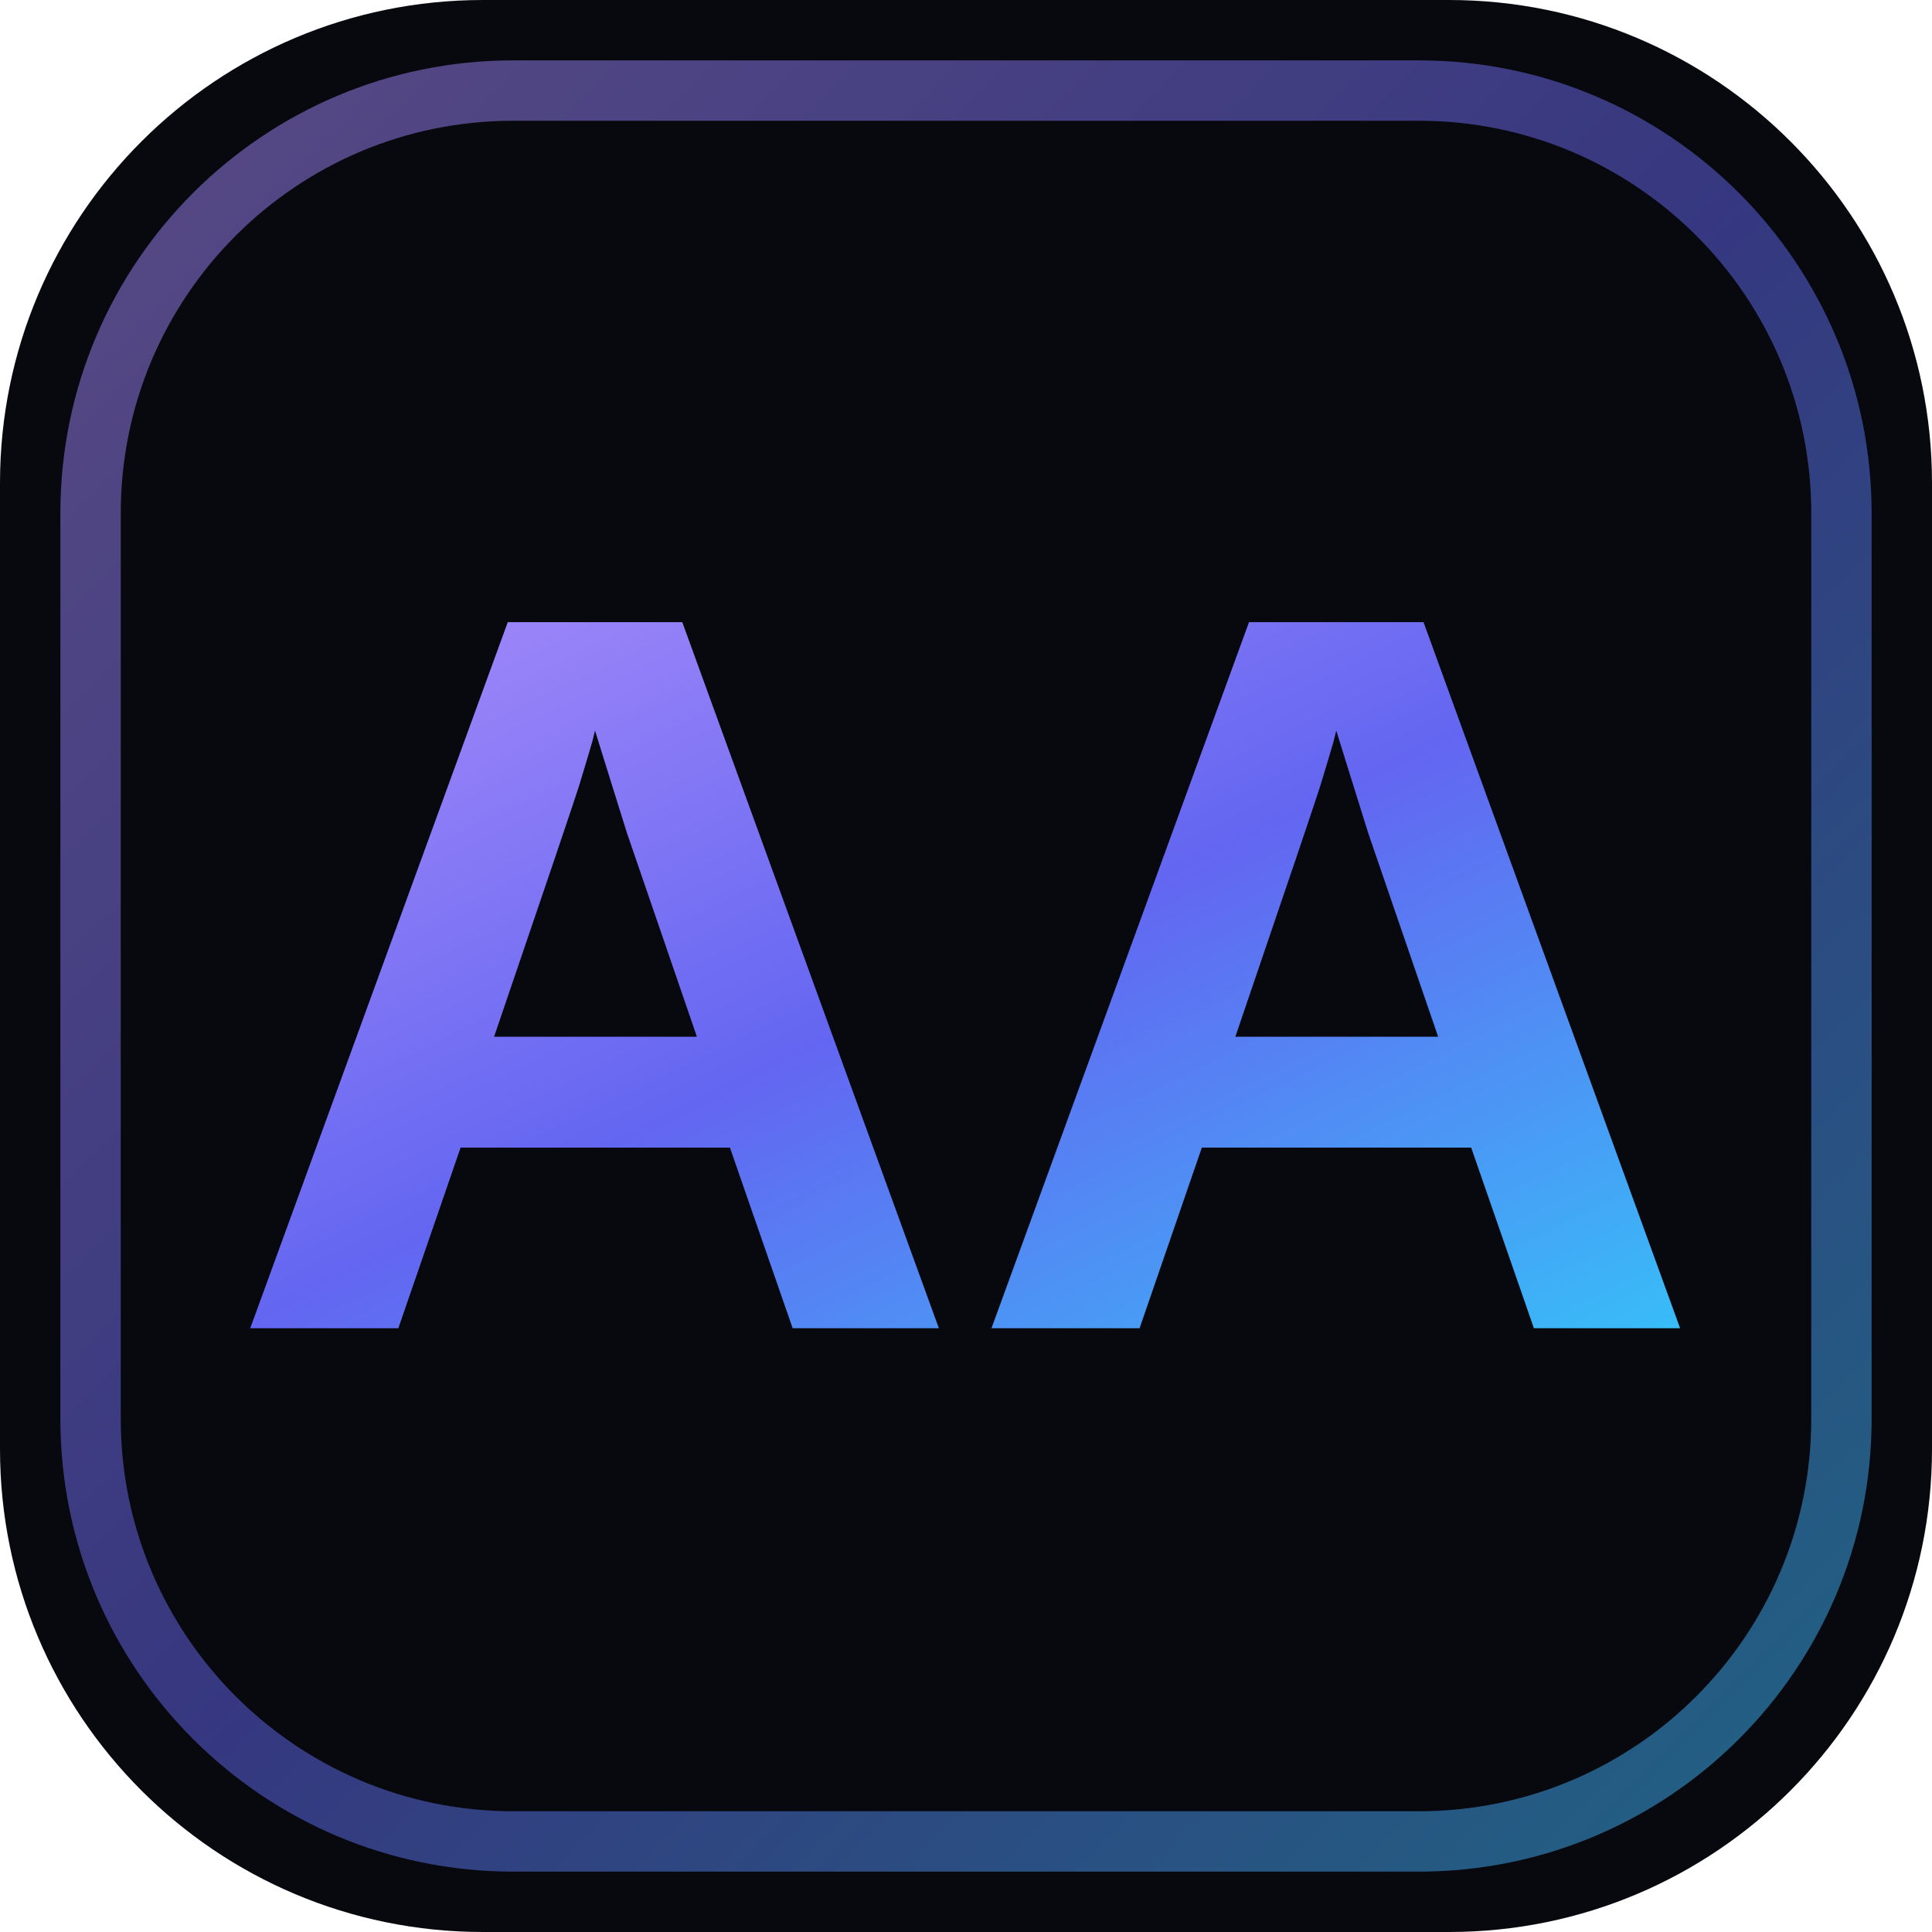
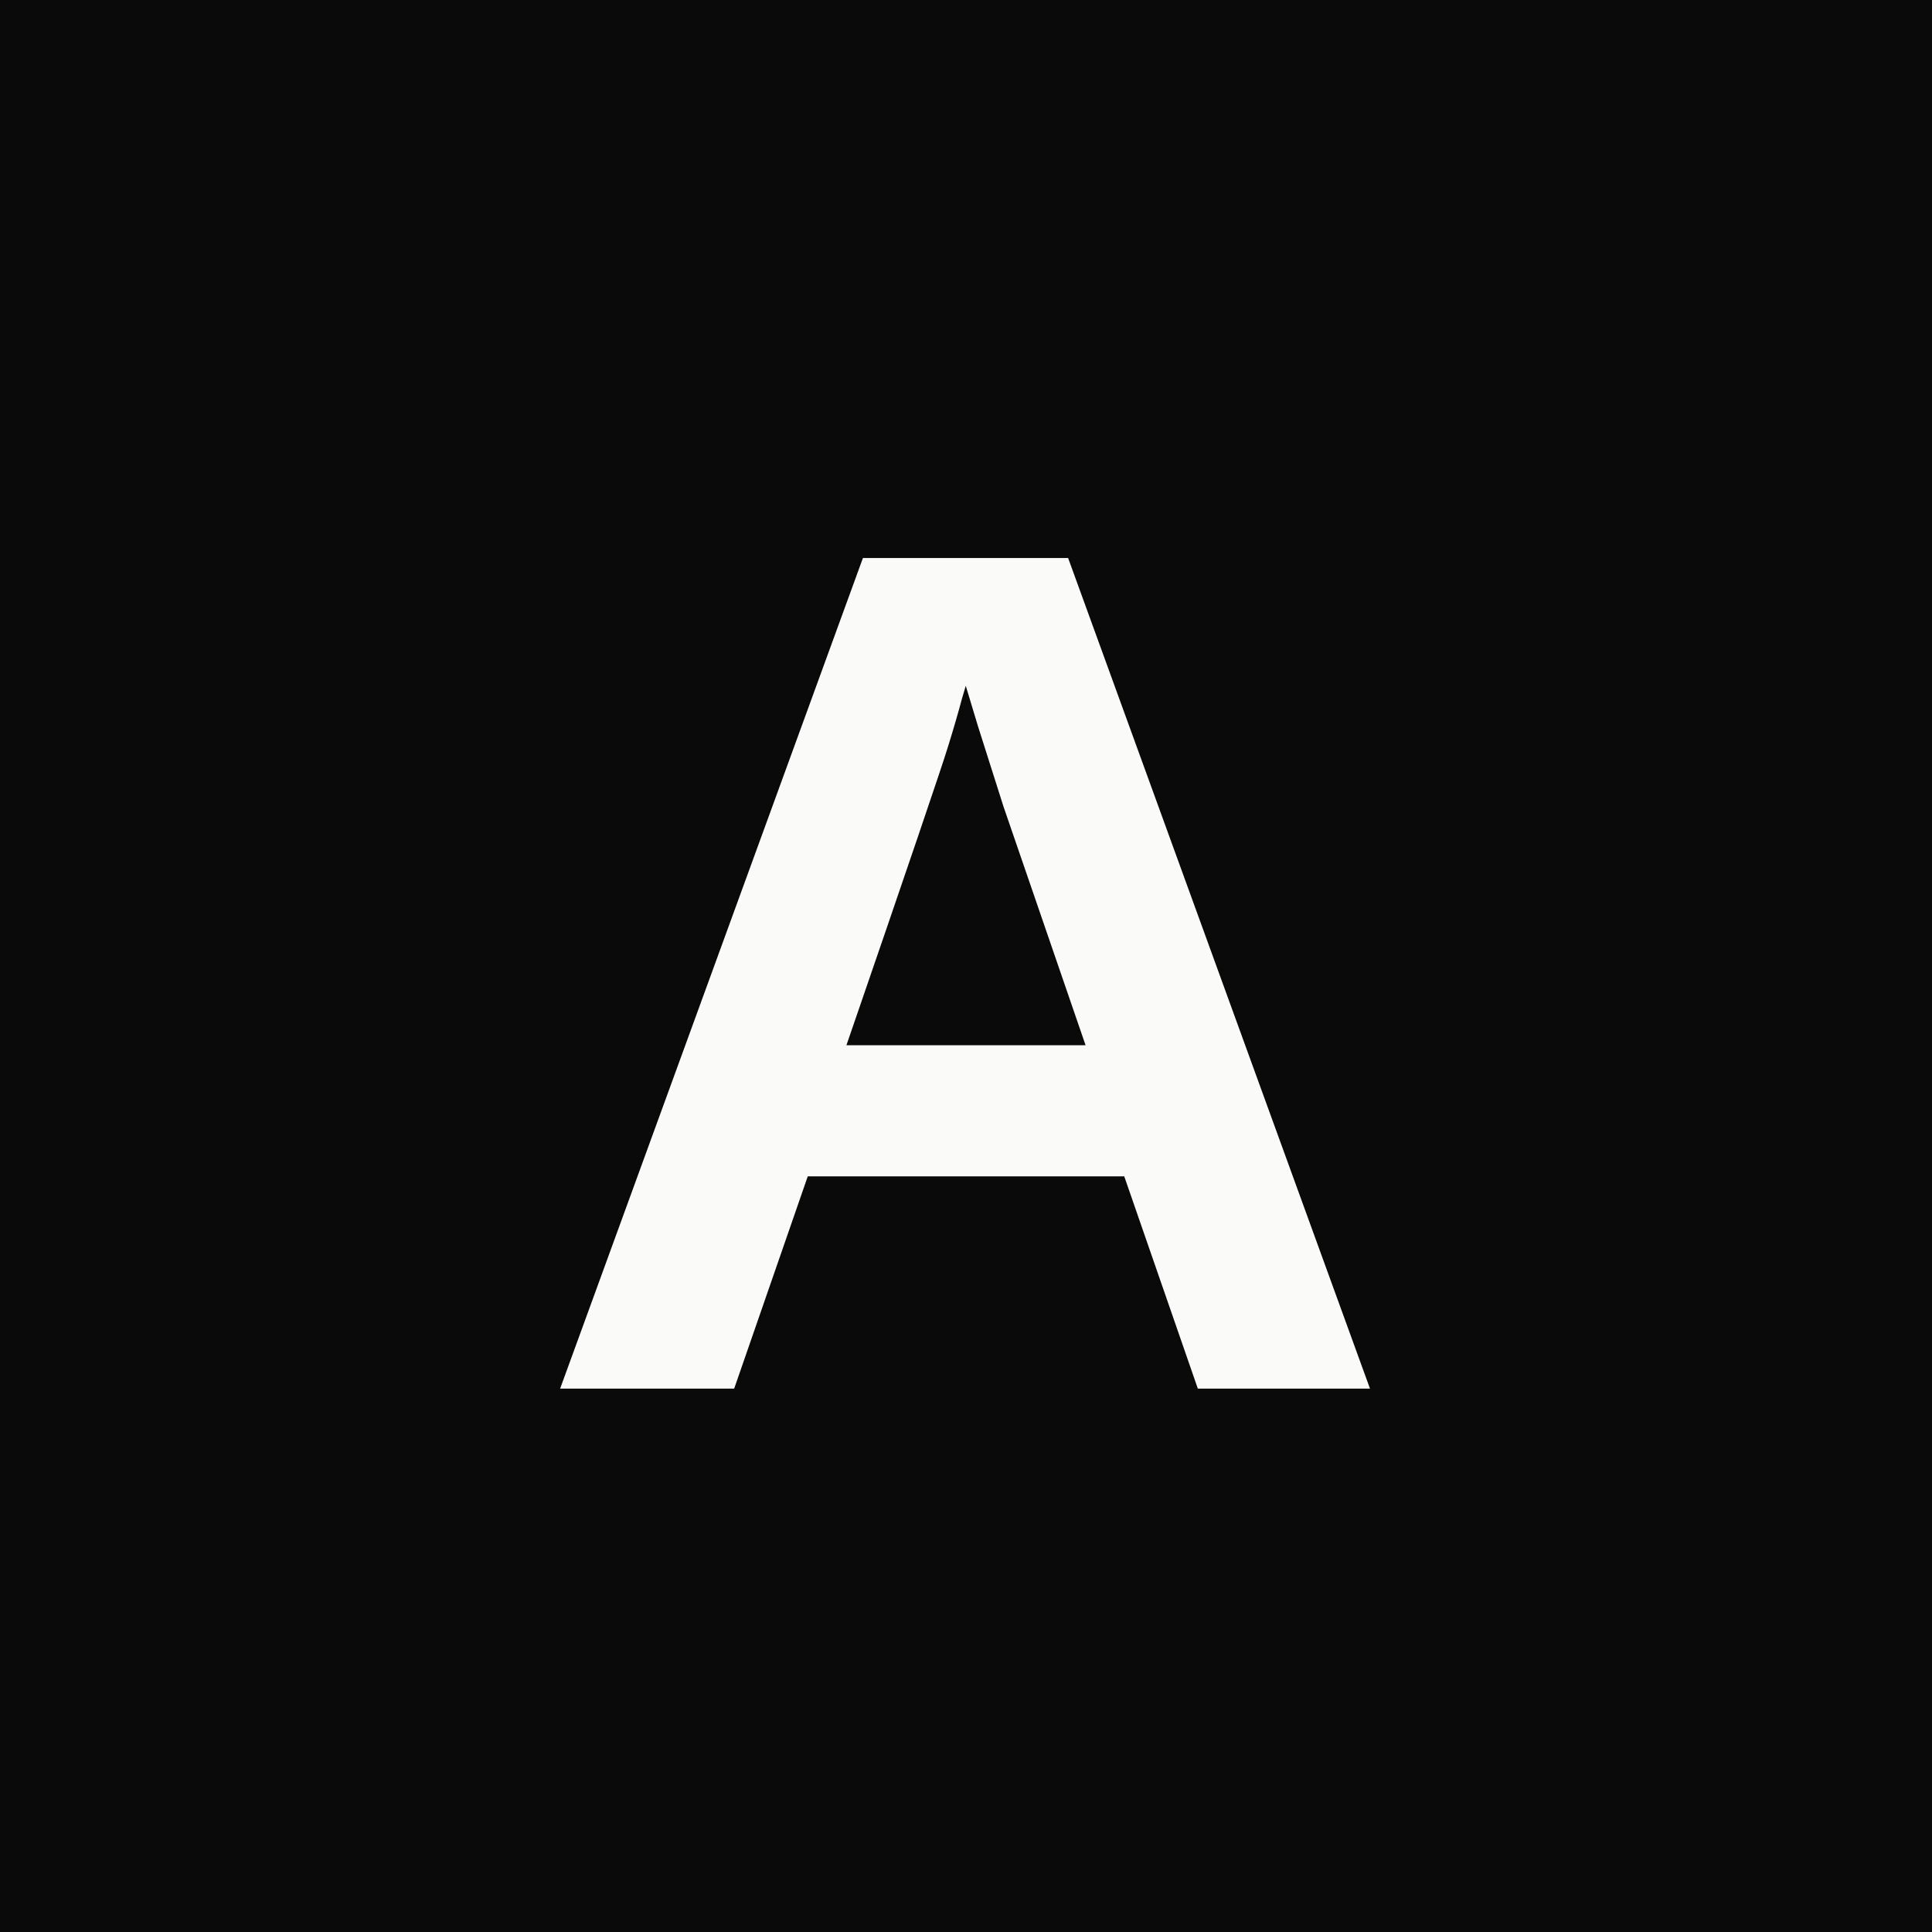
<svg xmlns="http://www.w3.org/2000/svg" viewBox="0 0 64 64" width="64" height="64">
-   <defs>
-     <linearGradient id="g" x1="0" y1="0" x2="1" y2="1">
-       <stop offset="0" stop-color="#a78bfa" />
-       <stop offset="0.5" stop-color="#6366f1" />
-       <stop offset="1" stop-color="#38bdf8" />
-     </linearGradient>
-   </defs>
-   <rect width="64" height="64" rx="16" fill="#08080f" />
-   <rect x="3" y="3" width="58" height="58" rx="14" fill="none" stroke="url(#g)" stroke-width="2" opacity="0.5" />
-   <text x="32" y="44" font-family="'Segoe UI',Arial,sans-serif" font-size="34" font-weight="800" text-anchor="middle" fill="url(#g)">AA</text>
+   <rect width="64" height="64" fill="#0A0A0A" />
+   <text x="32" y="46" font-family="'Arial Black', Arial, sans-serif" font-size="40" font-weight="800" text-anchor="middle" fill="#FAFAF8">A</text>
</svg>
